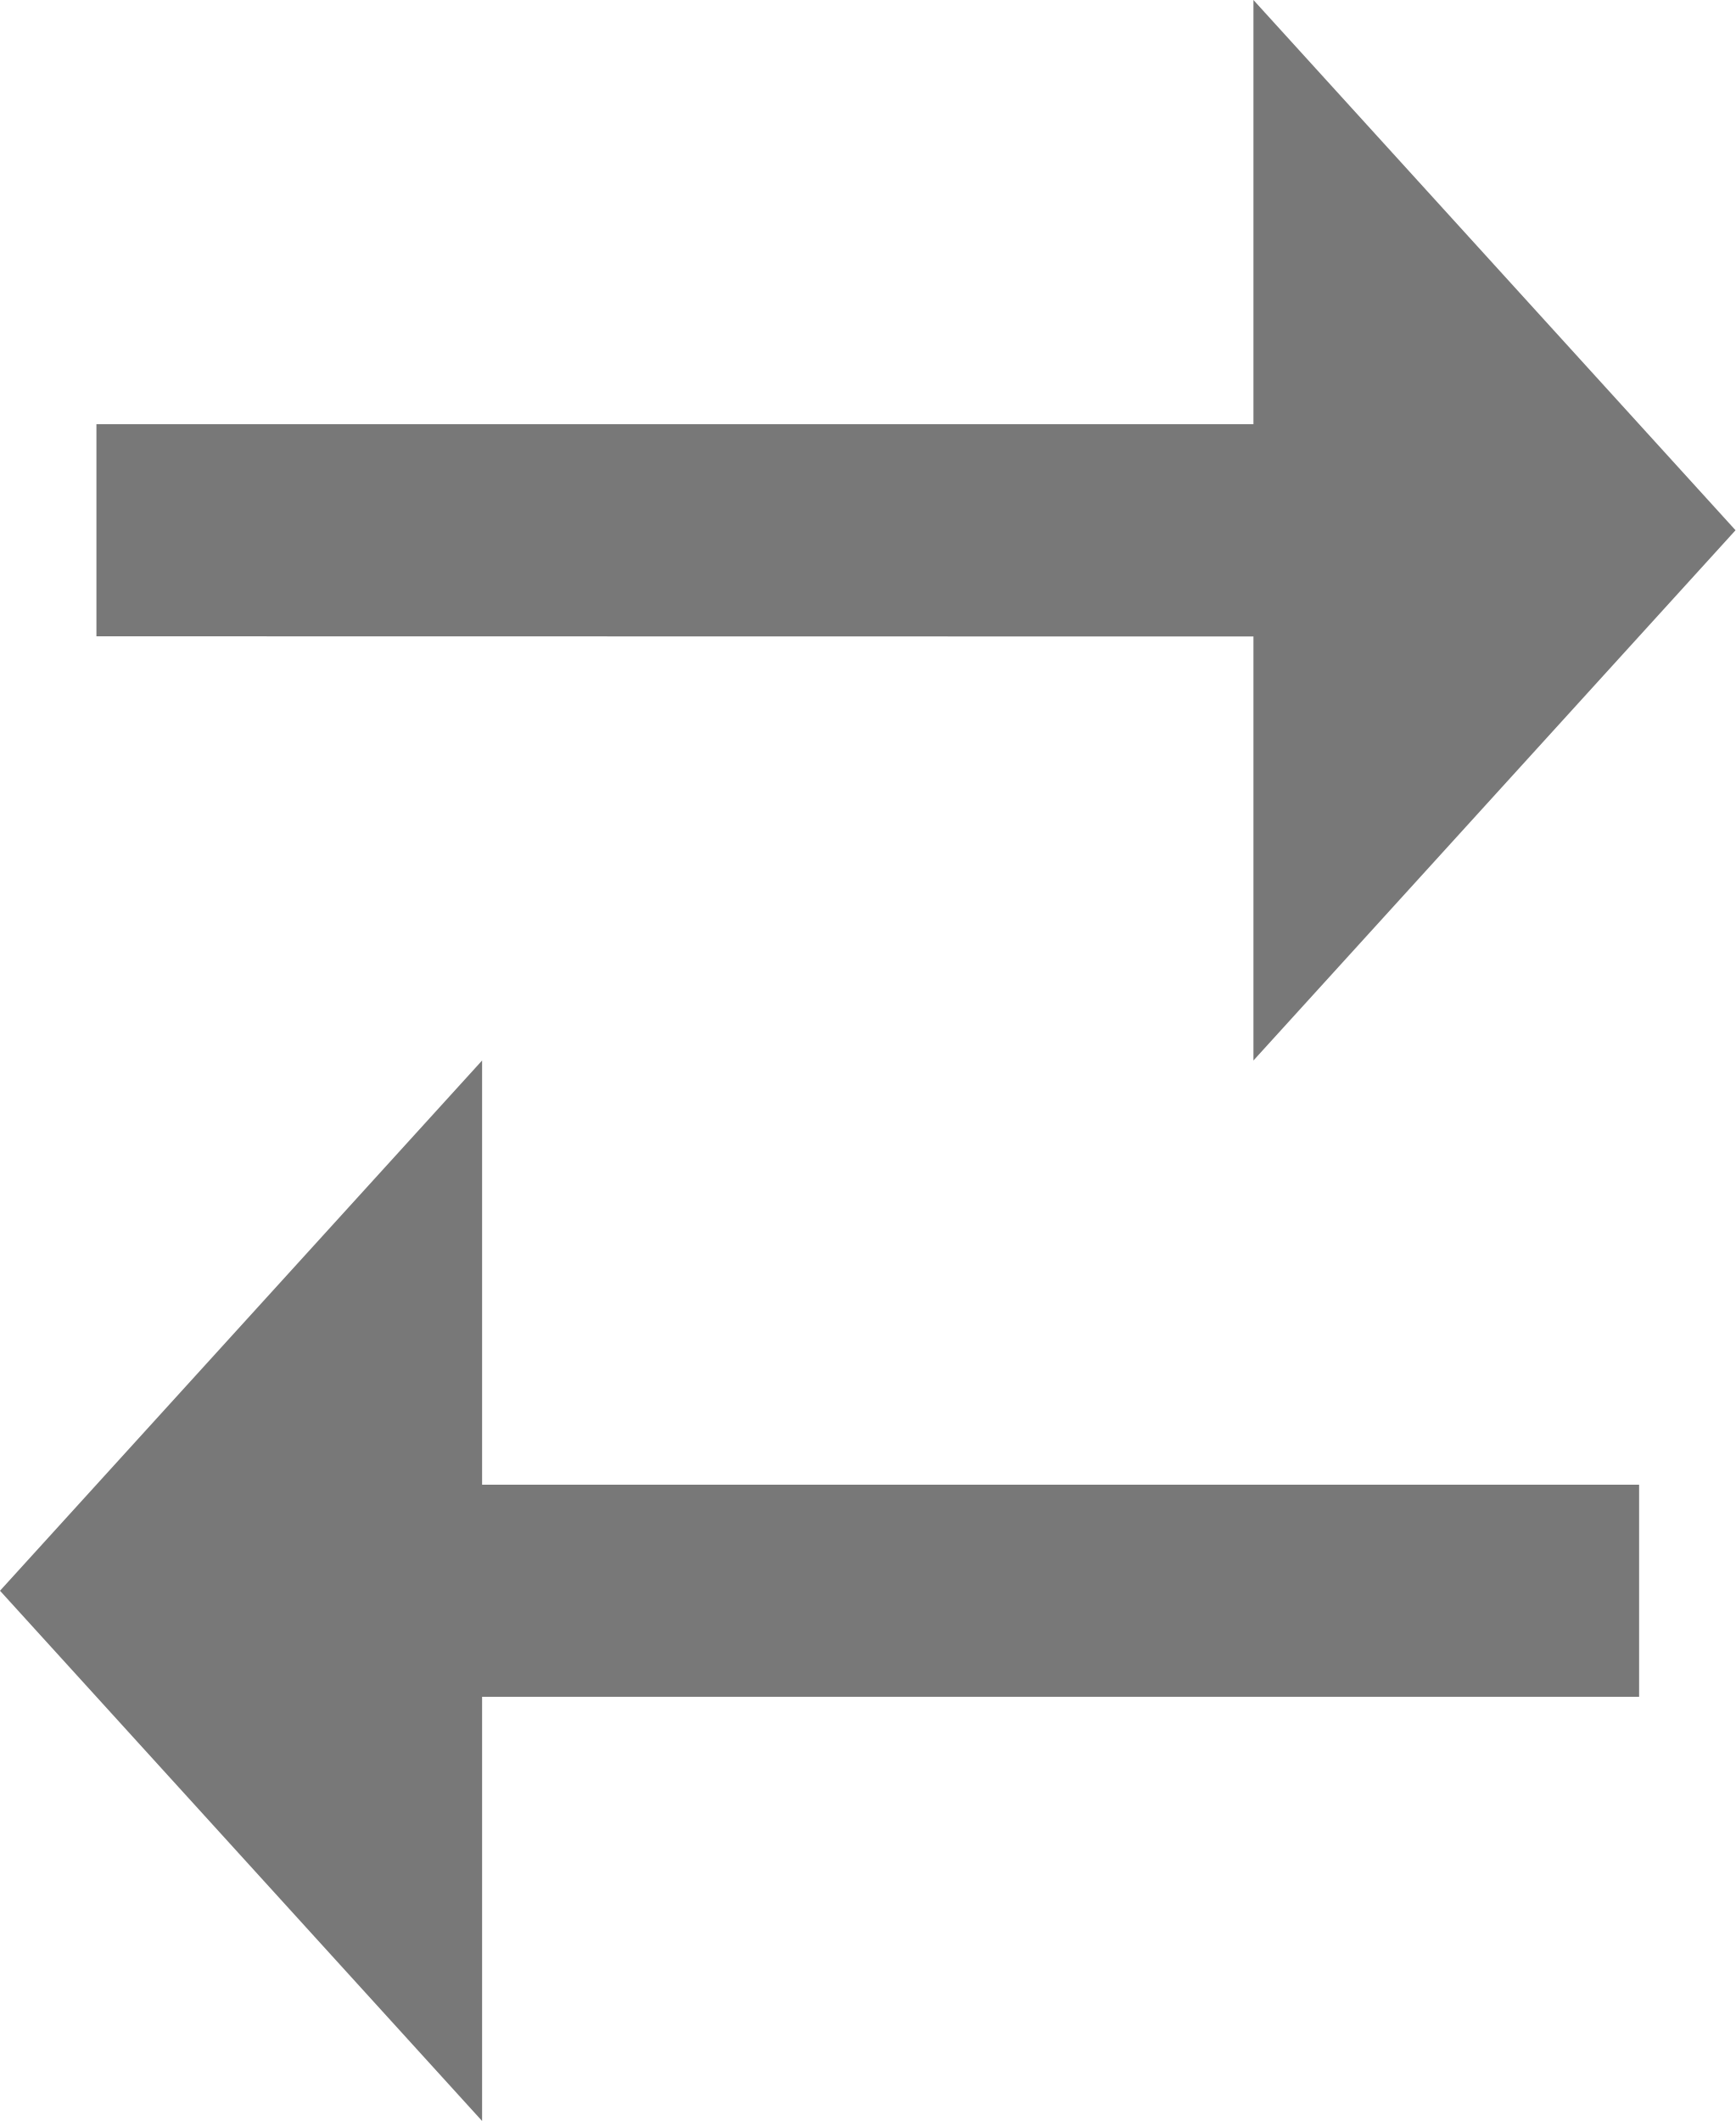
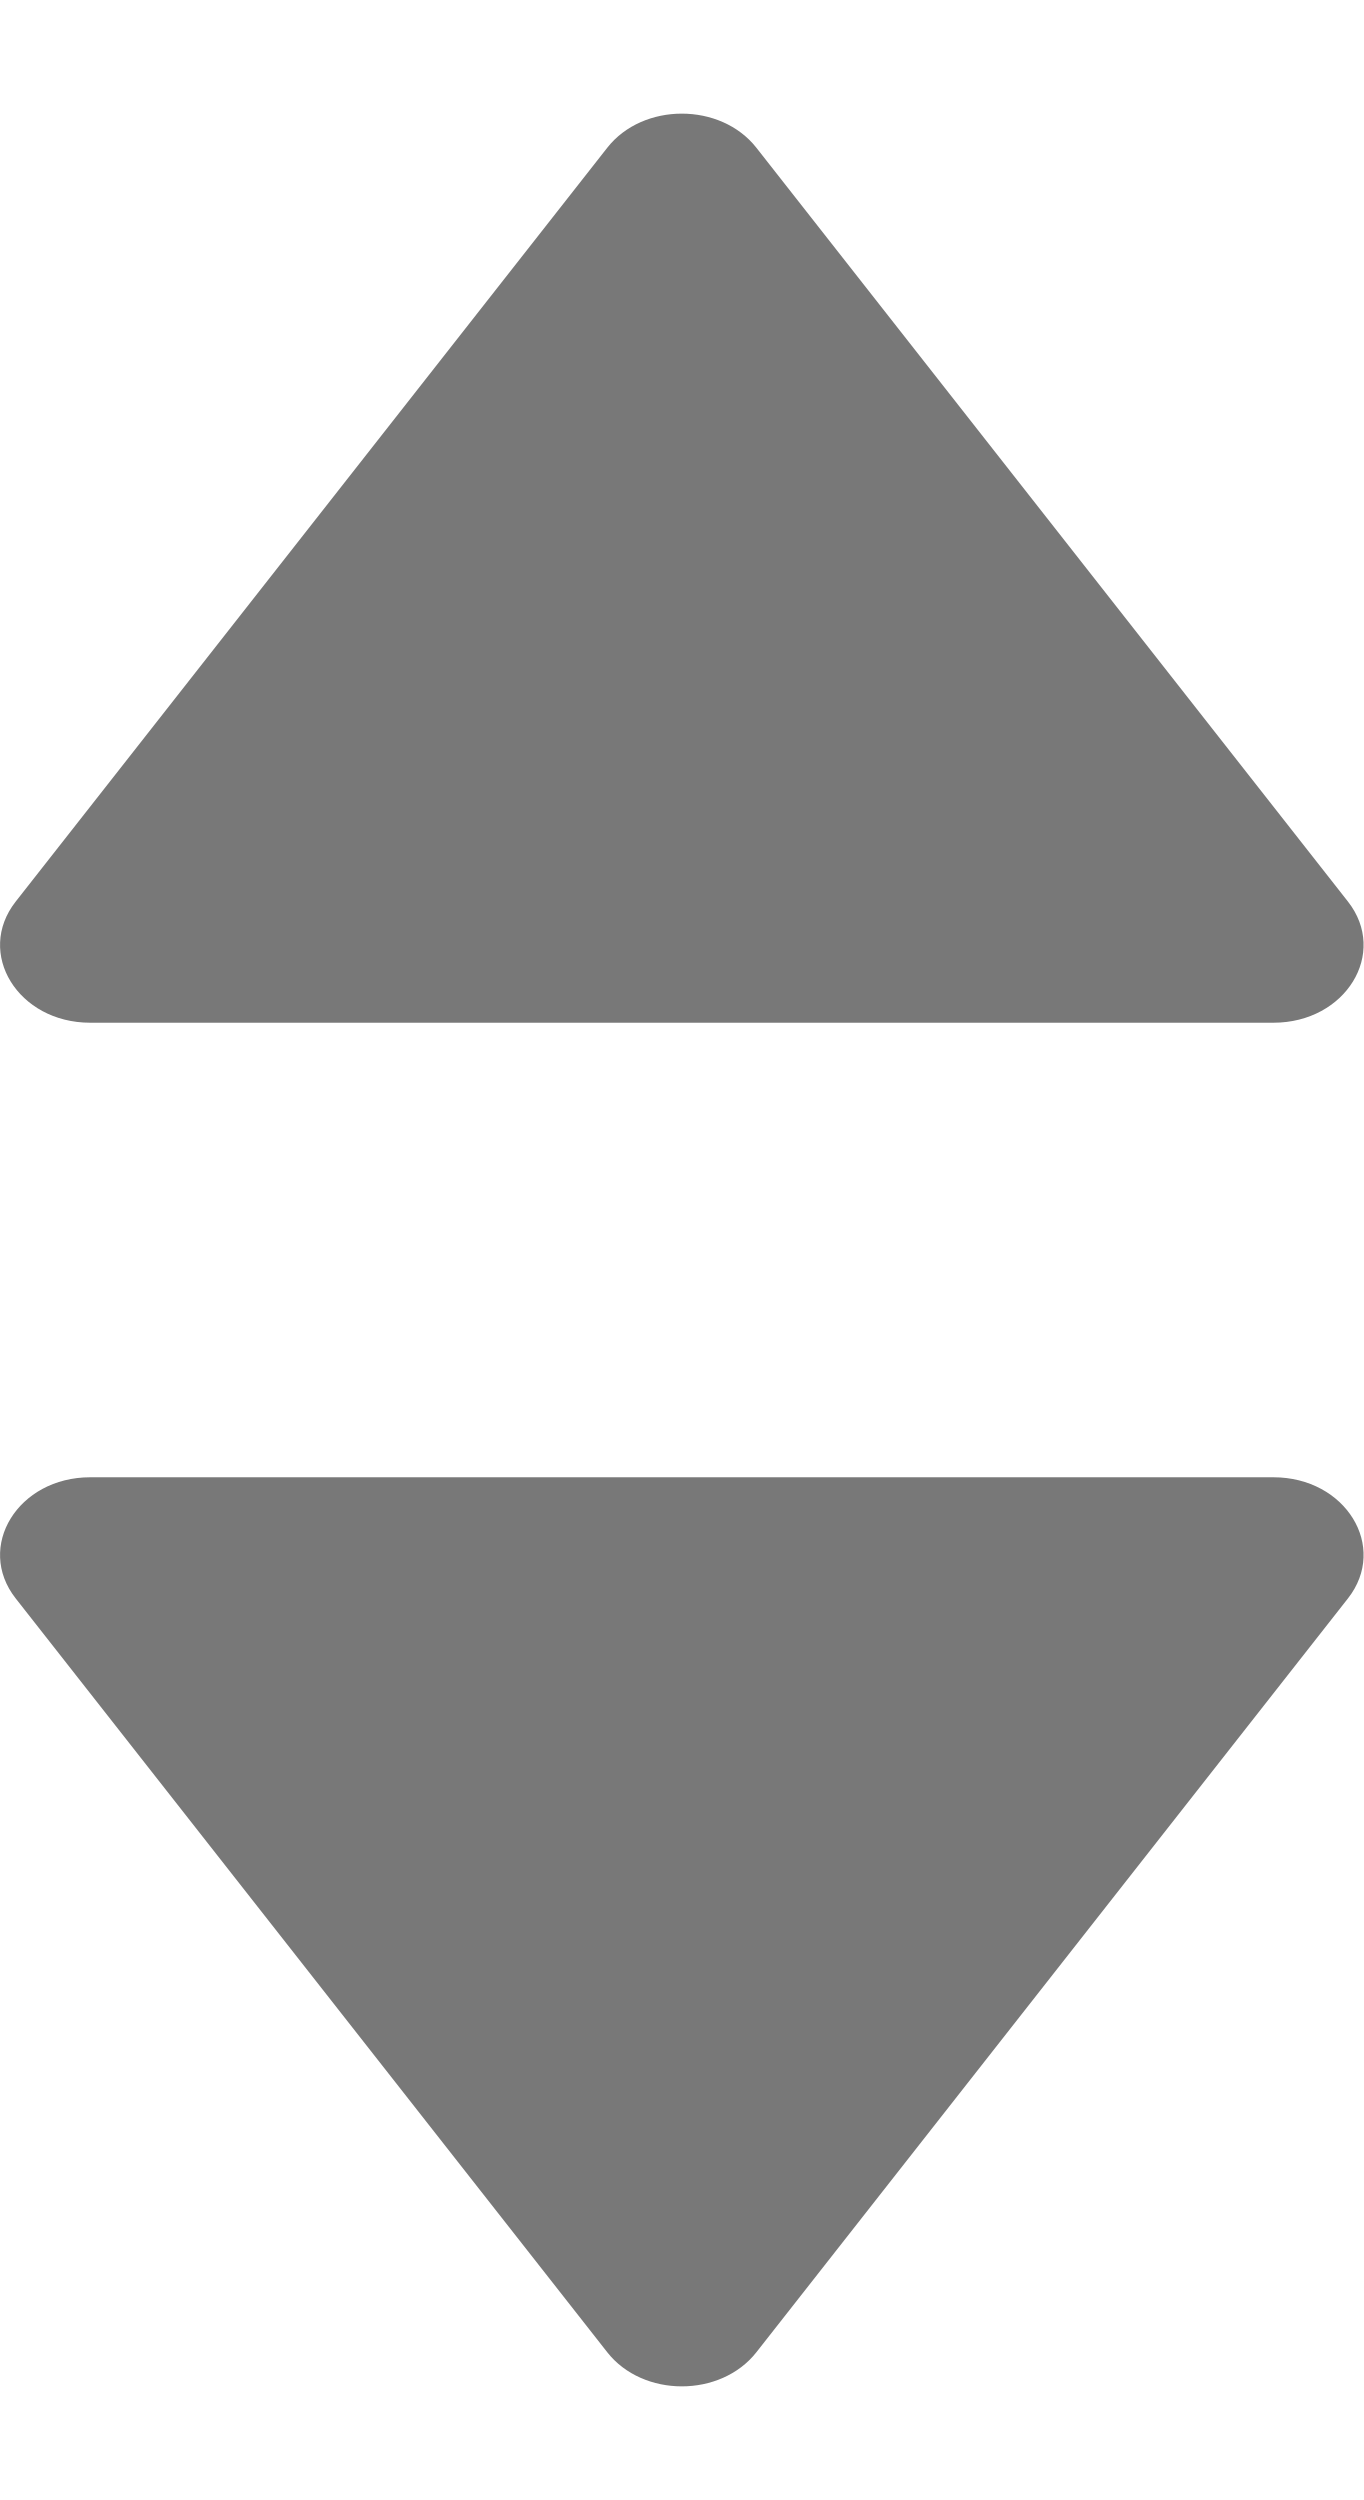
- <svg xmlns="http://www.w3.org/2000/svg" width="9" height="11" viewBox="0 0 9 11" fill="#787878">
-   <path d="M6.5 5.5L6.5 3.301L0.5 3.3L0.5 2.2L6.5 2.2L6.5 -1.09278e-07L9 2.75L6.5 5.5ZM2.5 11L5.93055e-07 8.25L2.5 5.5L2.5 7.7L8.5 7.7L8.5 8.8L2.5 8.8L2.5 11Z" />
+ <svg xmlns="http://www.w3.org/2000/svg" width="6" height="11" viewBox="0 0 6 11" fill="none">
+   <path d="M2.672 0.65C2.829 0.45 3.171 0.45 3.328 0.65L5.931 3.967C6.109 4.194 5.921 4.5 5.603 4.5H0.397C0.079 4.5 -0.109 4.194 0.069 3.967L2.672 0.65Z" fill="#787878" />
+   <path d="M3.328 10.35C3.171 10.55 2.829 10.55 2.672 10.35L0.069 7.033C-0.109 6.806 0.079 6.5 0.397 6.5L5.603 6.5C5.921 6.5 6.109 6.806 5.931 7.033L3.328 10.35Z" fill="#787878" />
</svg>
